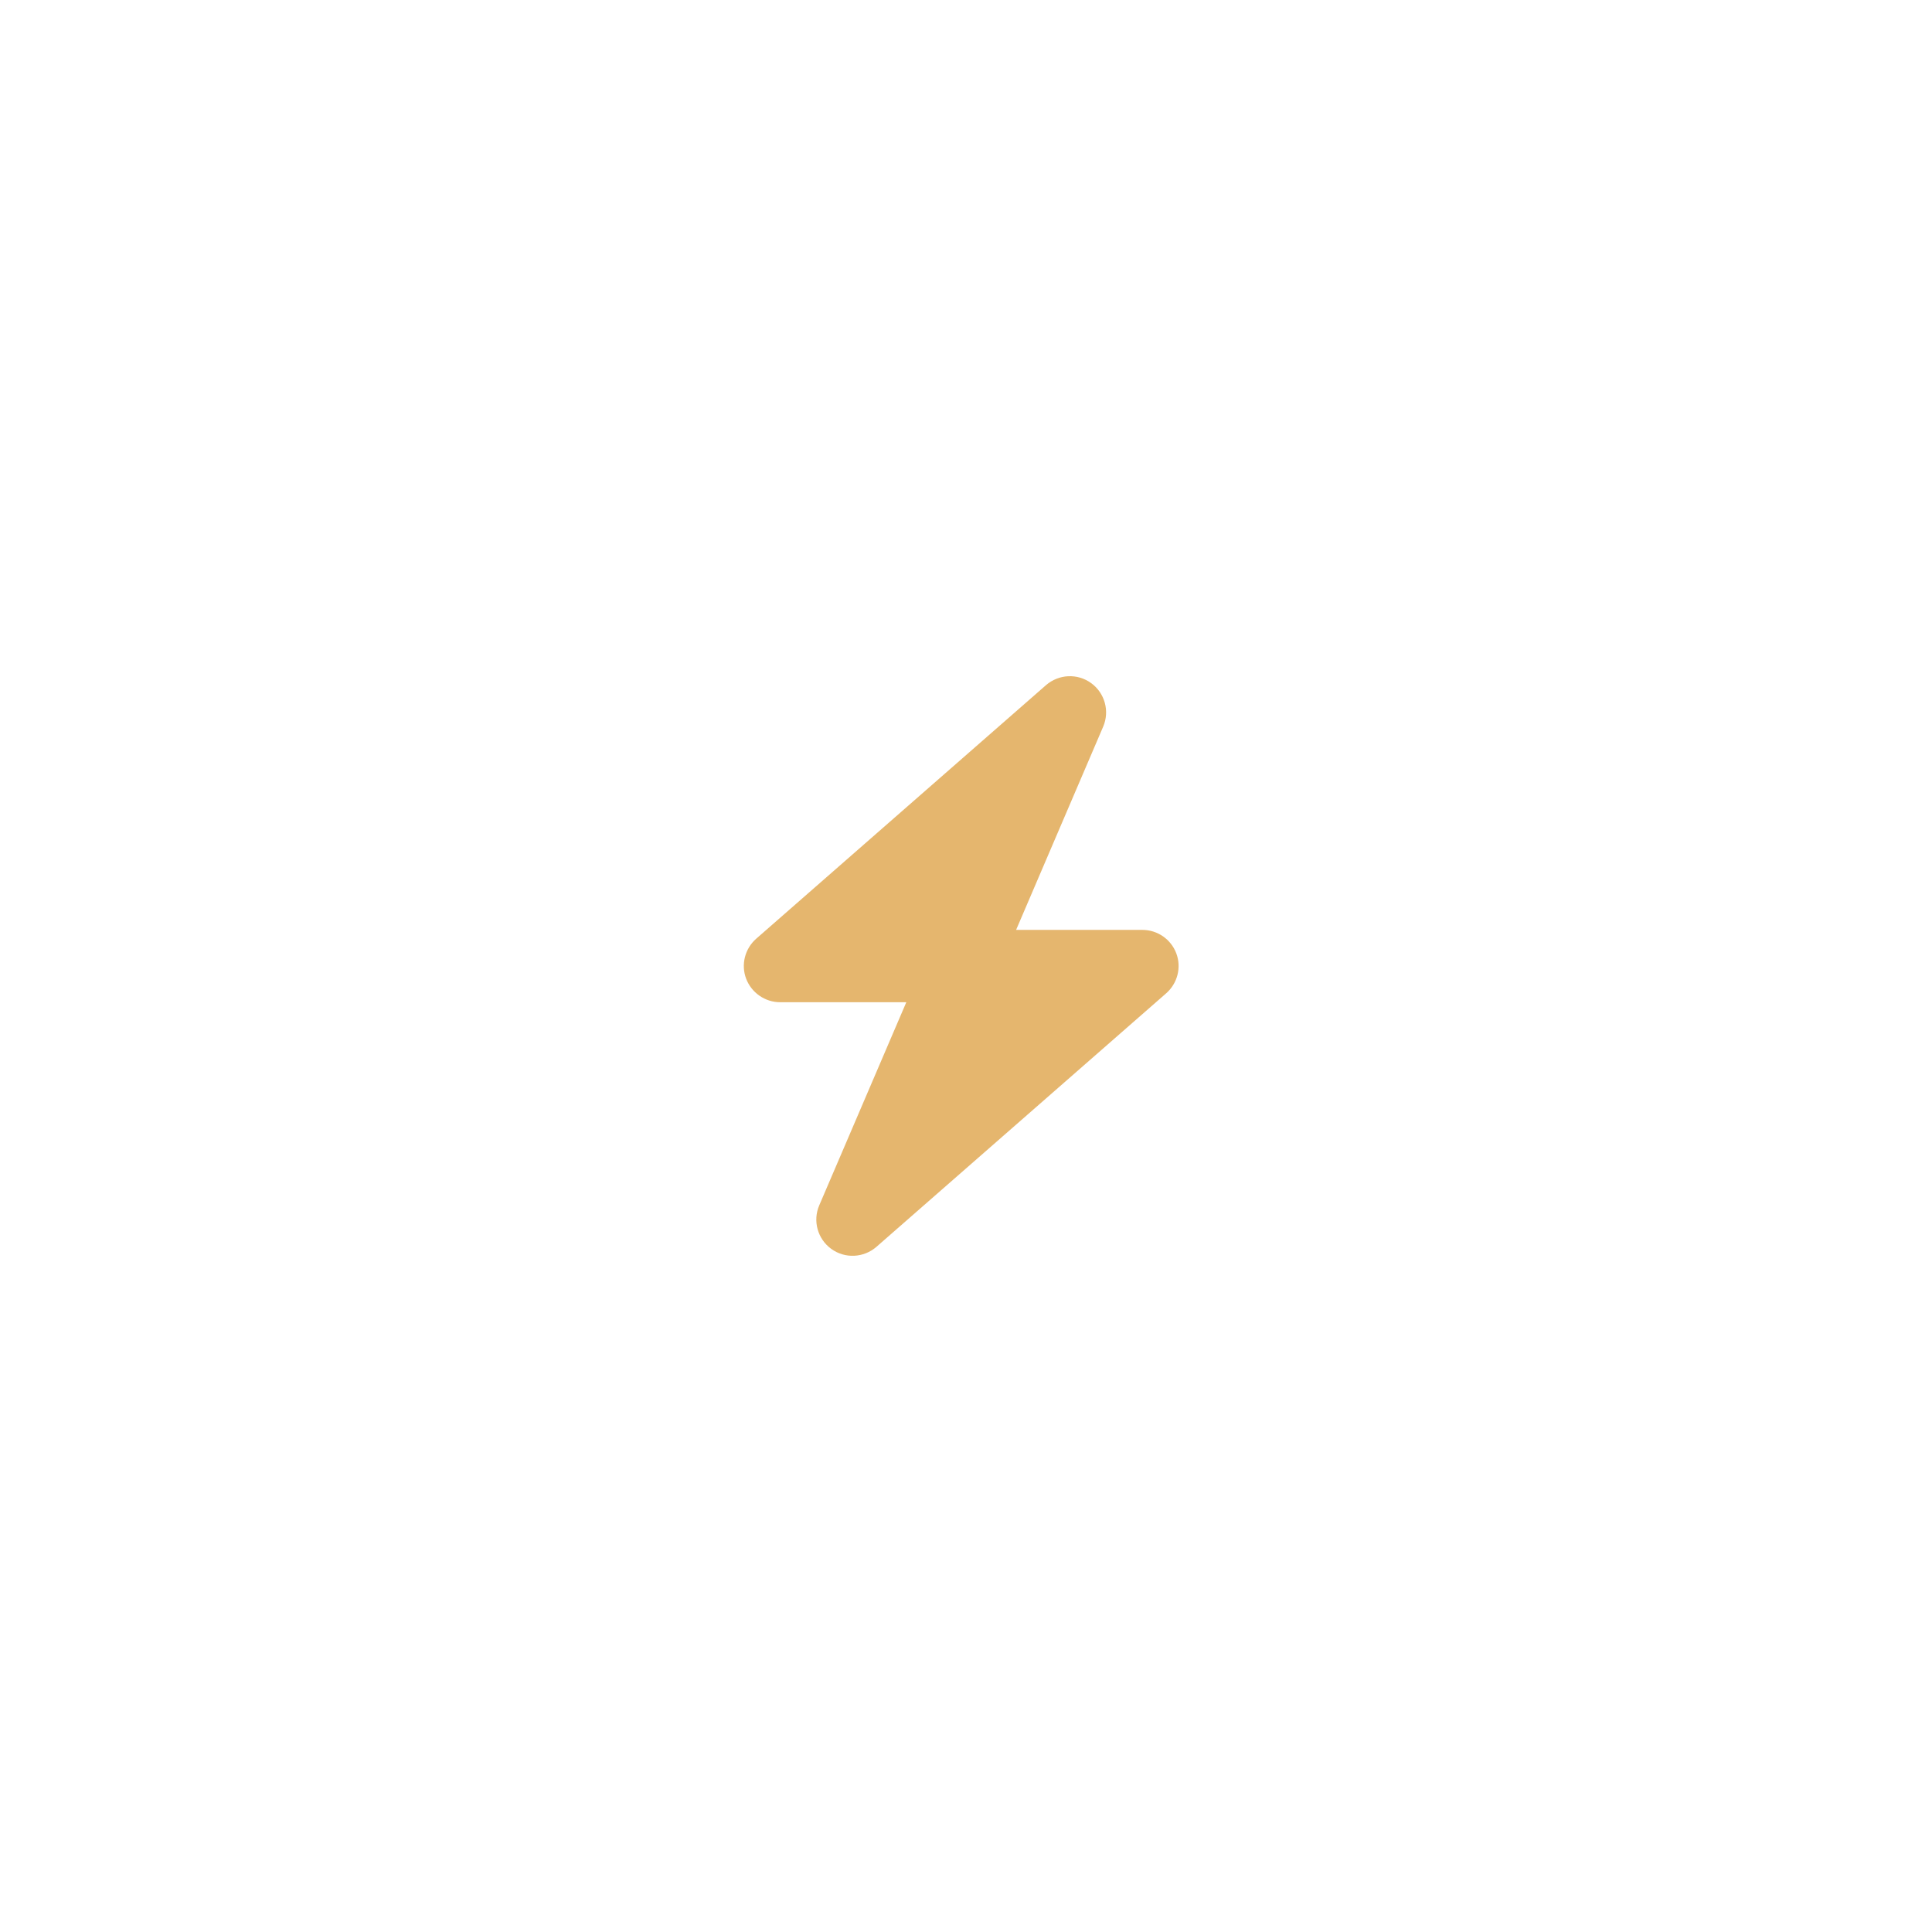
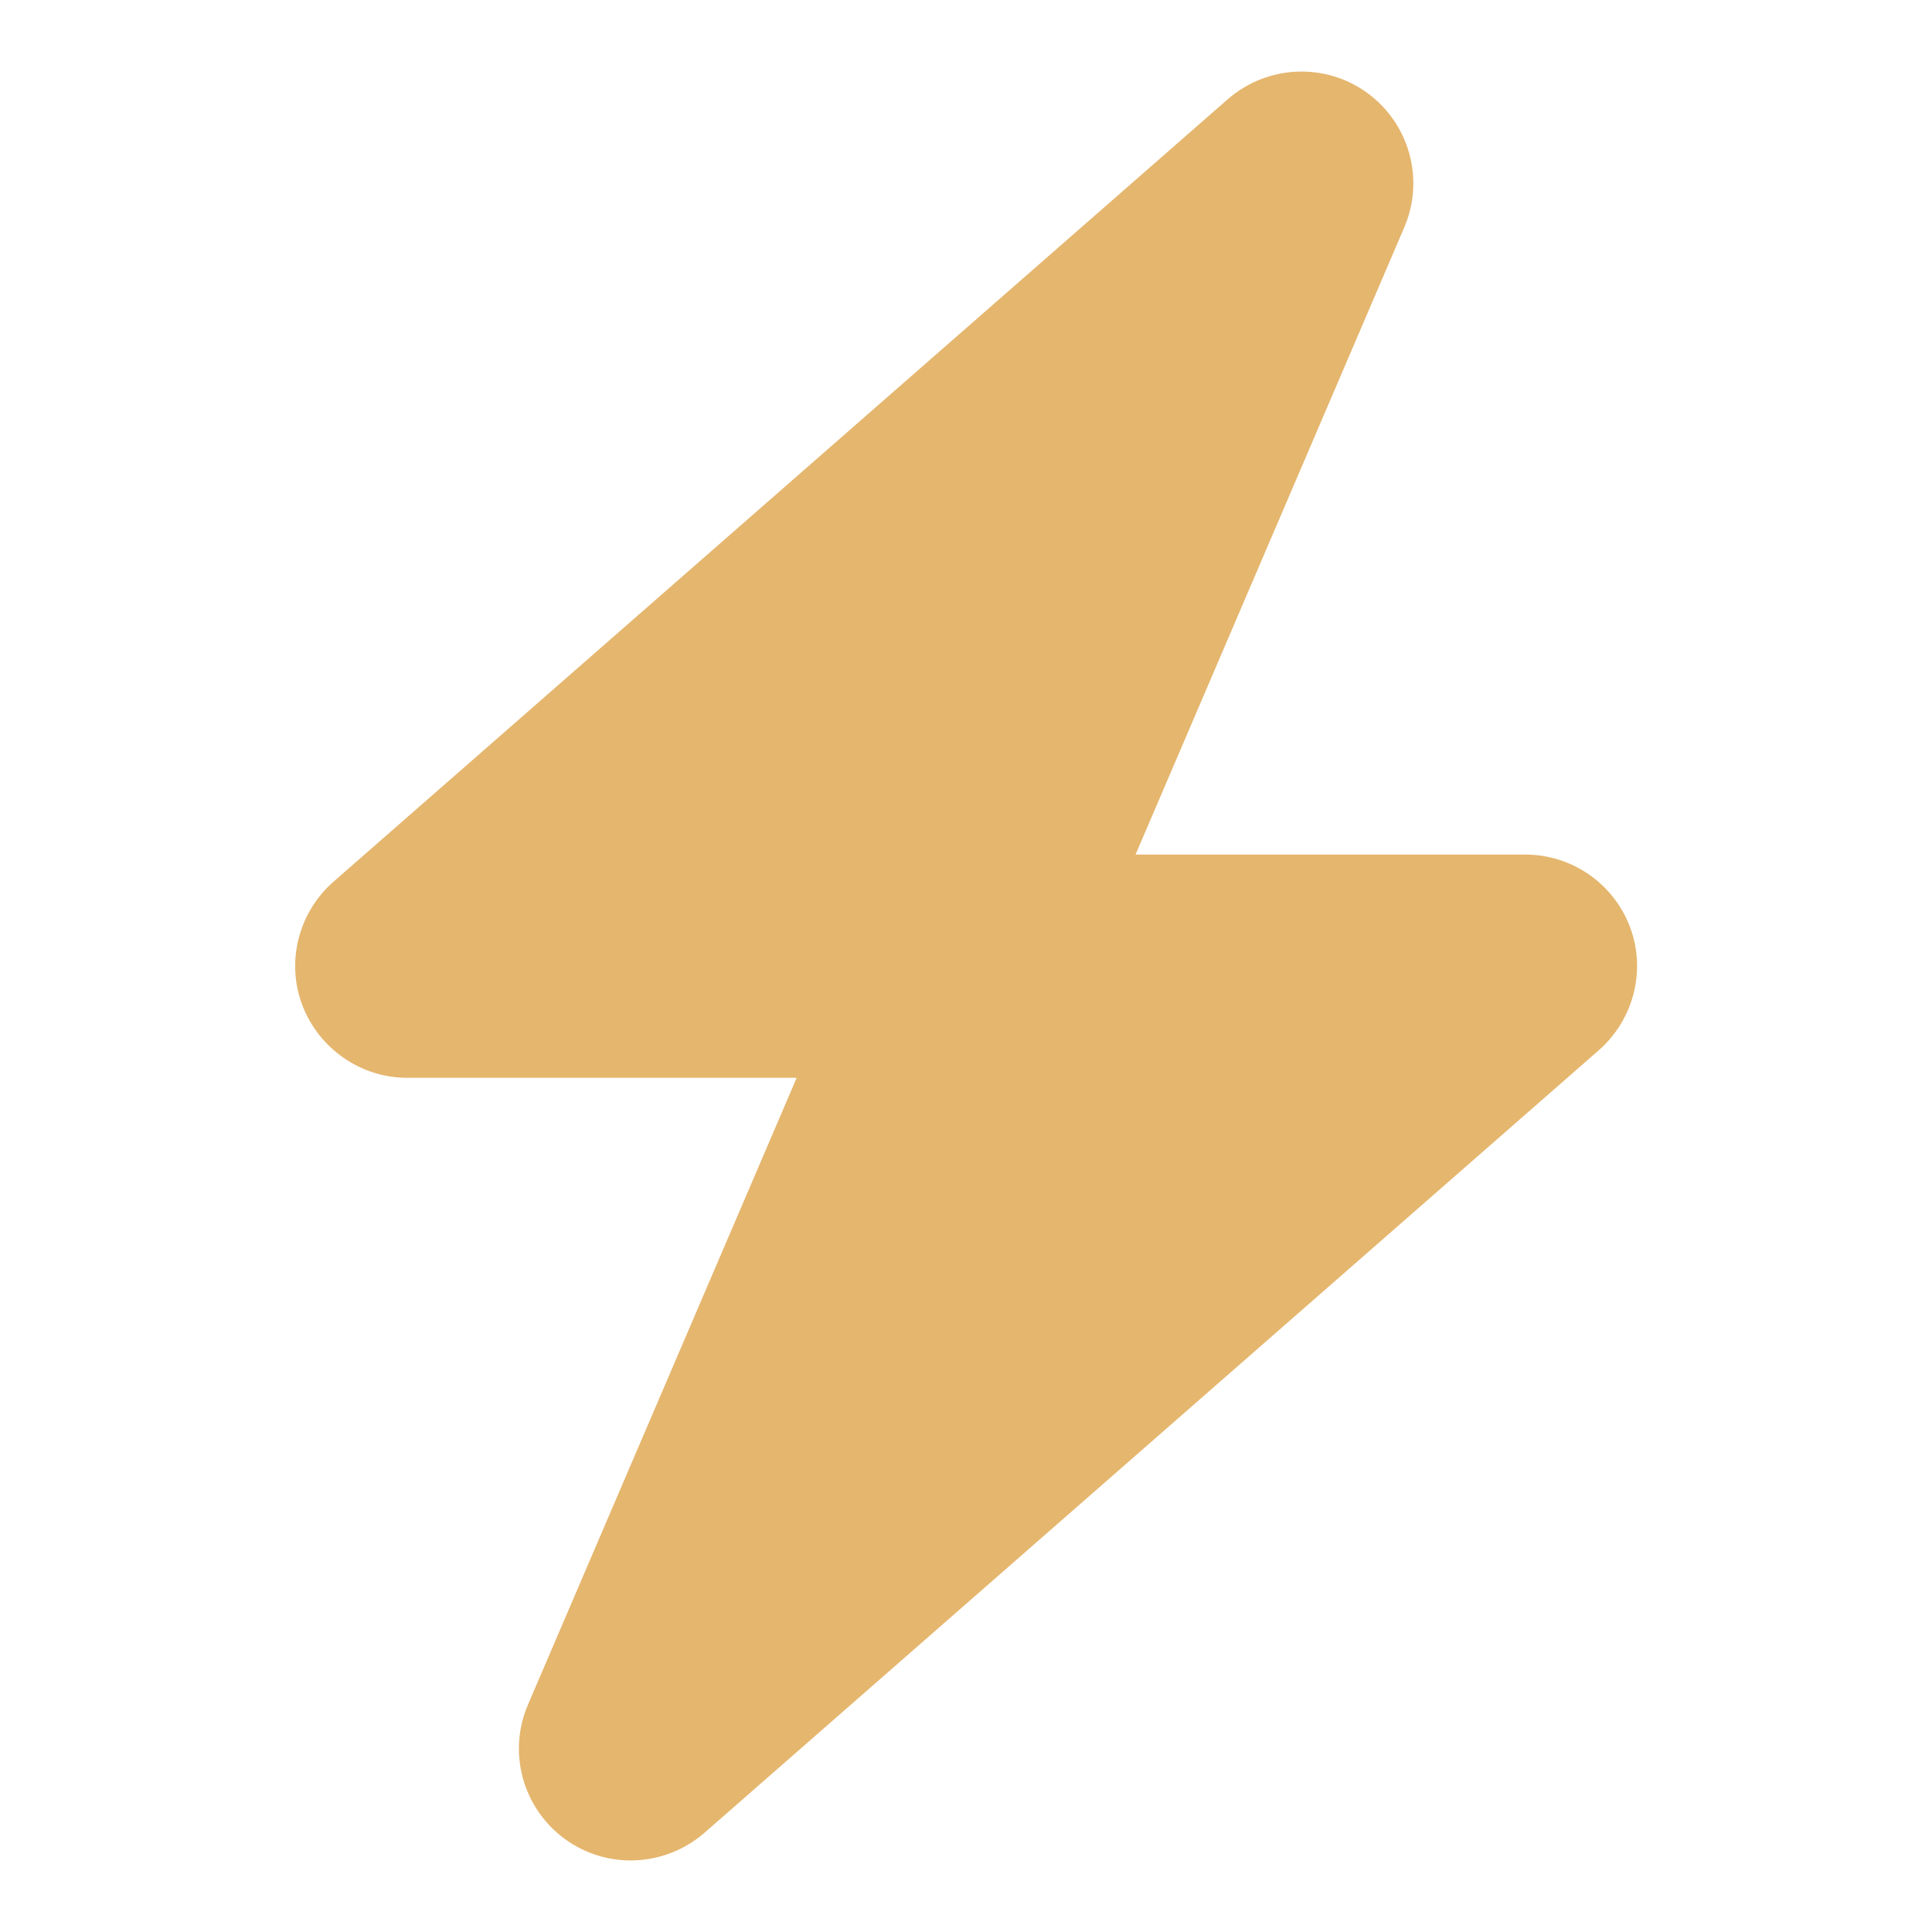
- <svg xmlns="http://www.w3.org/2000/svg" width="200" height="200" viewBox="0 0 200 200" fill="none">
+ <svg xmlns="http://www.w3.org/2000/svg" width="64.80" height="64.80" viewBox="67.10 67.60 64.80 64.80" fill="none">
  <path d="M114.199 75.227C114.89 73.622 114.375 71.747 112.957 70.716C111.539 69.685 109.605 69.778 108.281 70.927L78.282 97.176C77.11 98.207 76.689 99.859 77.239 101.312C77.79 102.766 79.196 103.75 80.755 103.75H93.821L84.809 124.773C84.118 126.378 84.633 128.253 86.051 129.284C87.469 130.315 89.403 130.222 90.727 129.073L120.726 102.824C121.898 101.793 122.32 100.141 121.769 98.688C121.218 97.234 119.824 96.262 118.253 96.262H105.187L114.199 75.227Z" fill="#E5B66E" />
</svg>
